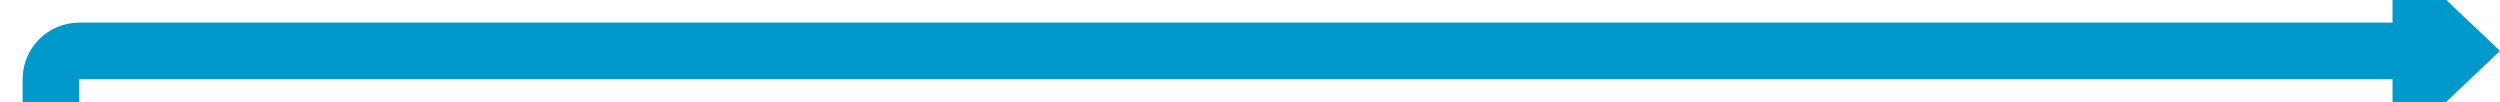
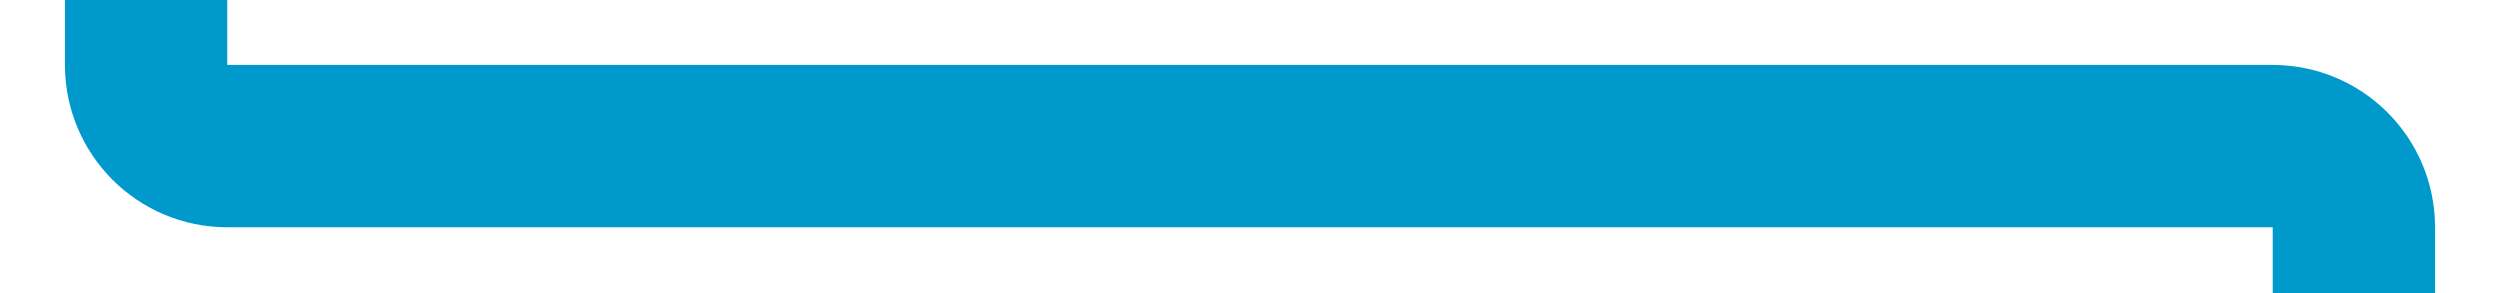
- <svg xmlns="http://www.w3.org/2000/svg" version="1.1" width="442px" height="18px" preserveAspectRatio="xMinYMid meet" viewBox="2899 4239  442 16">
-   <path d="M 2908 4316  L 2908 4252  A 5 5 0 0 1 2913 4247 L 3327 4247  " stroke-width="10" stroke="#0099cc" fill="none" />
-   <path d="M 3322 4265  L 3341 4247  L 3322 4229  L 3322 4265  Z " fill-rule="nonzero" fill="#0099cc" stroke="none" />
+ <svg xmlns="http://www.w3.org/2000/svg" version="1.1" width="154px" height="18px" preserveAspectRatio="xMinYMid meet" viewBox="2719 1738  154 16">
+   <path d="M 2864 2628  L 2864 1751  A 5 5 0 0 0 2859 1746 L 2733 1746  A 5 5 0 0 1 2728 1741 L 2728 1597  A 5 5 0 0 0 2723 1592 " stroke-width="10" stroke="#0099cc" fill="none" />
+   <path d="M 2737 1574  L 2718 1592  L 2737 1610  L 2737 1574  Z " fill-rule="nonzero" fill="#0099cc" stroke="none" />
</svg>
